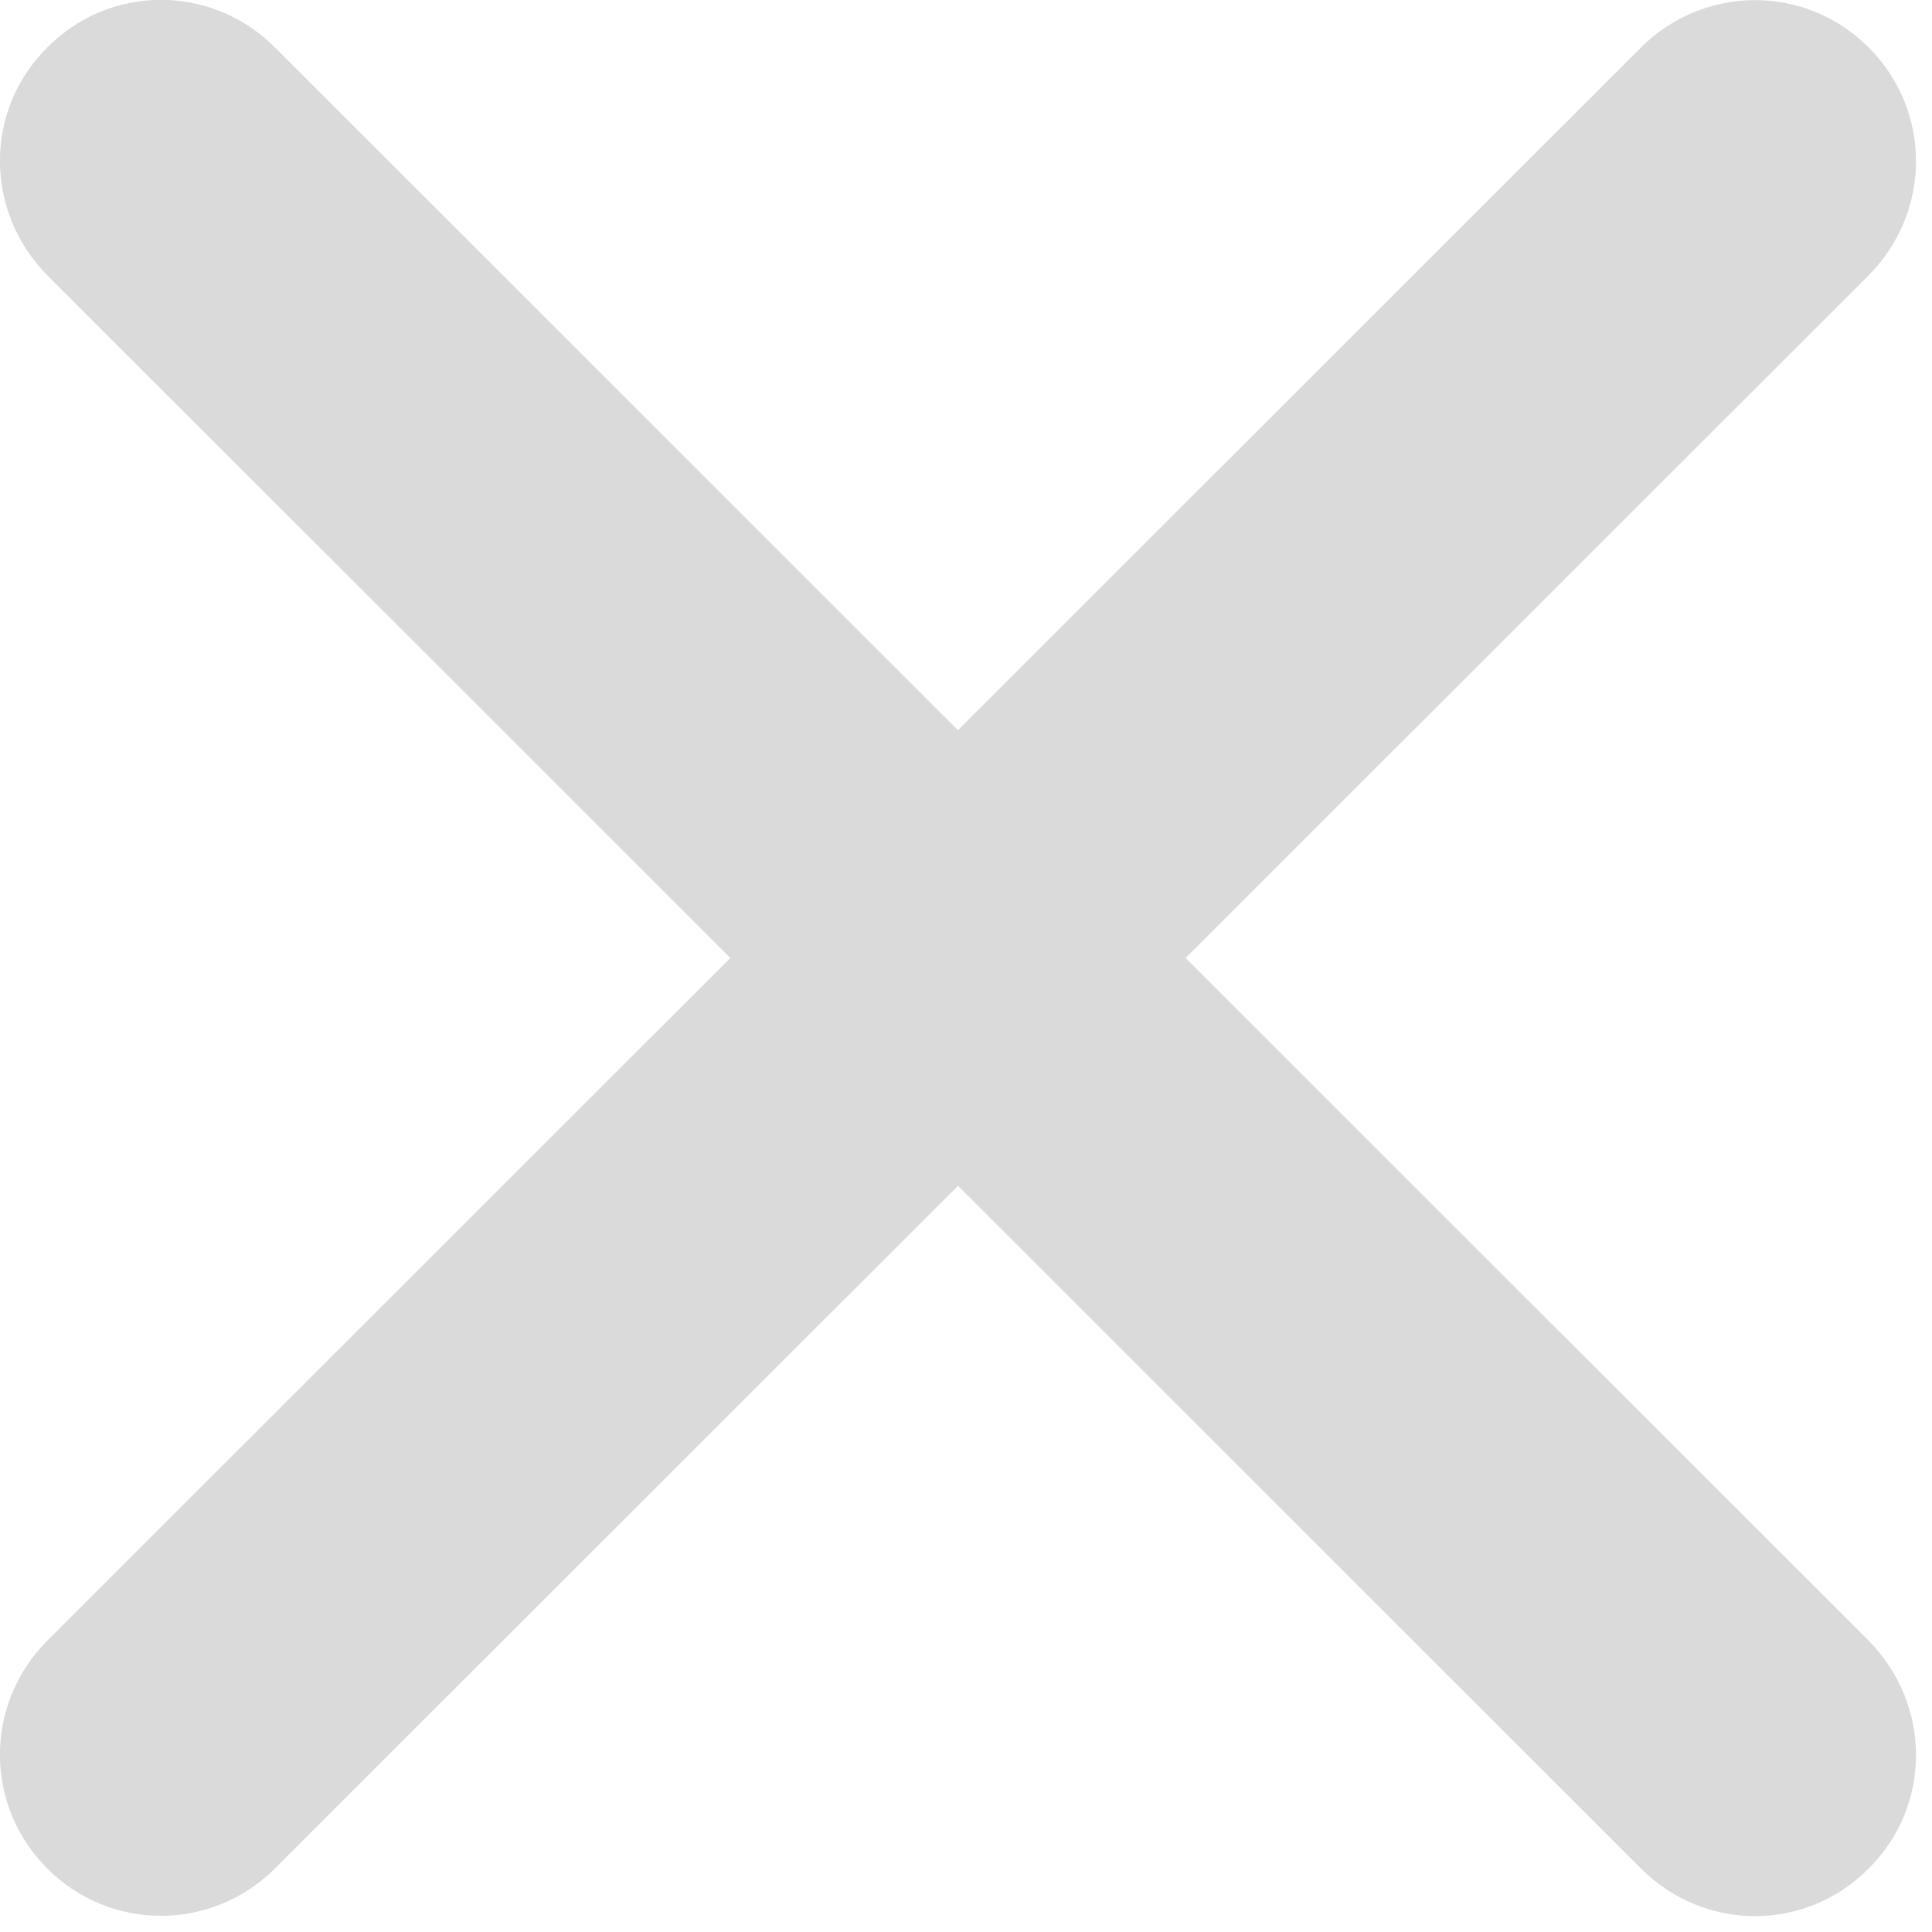
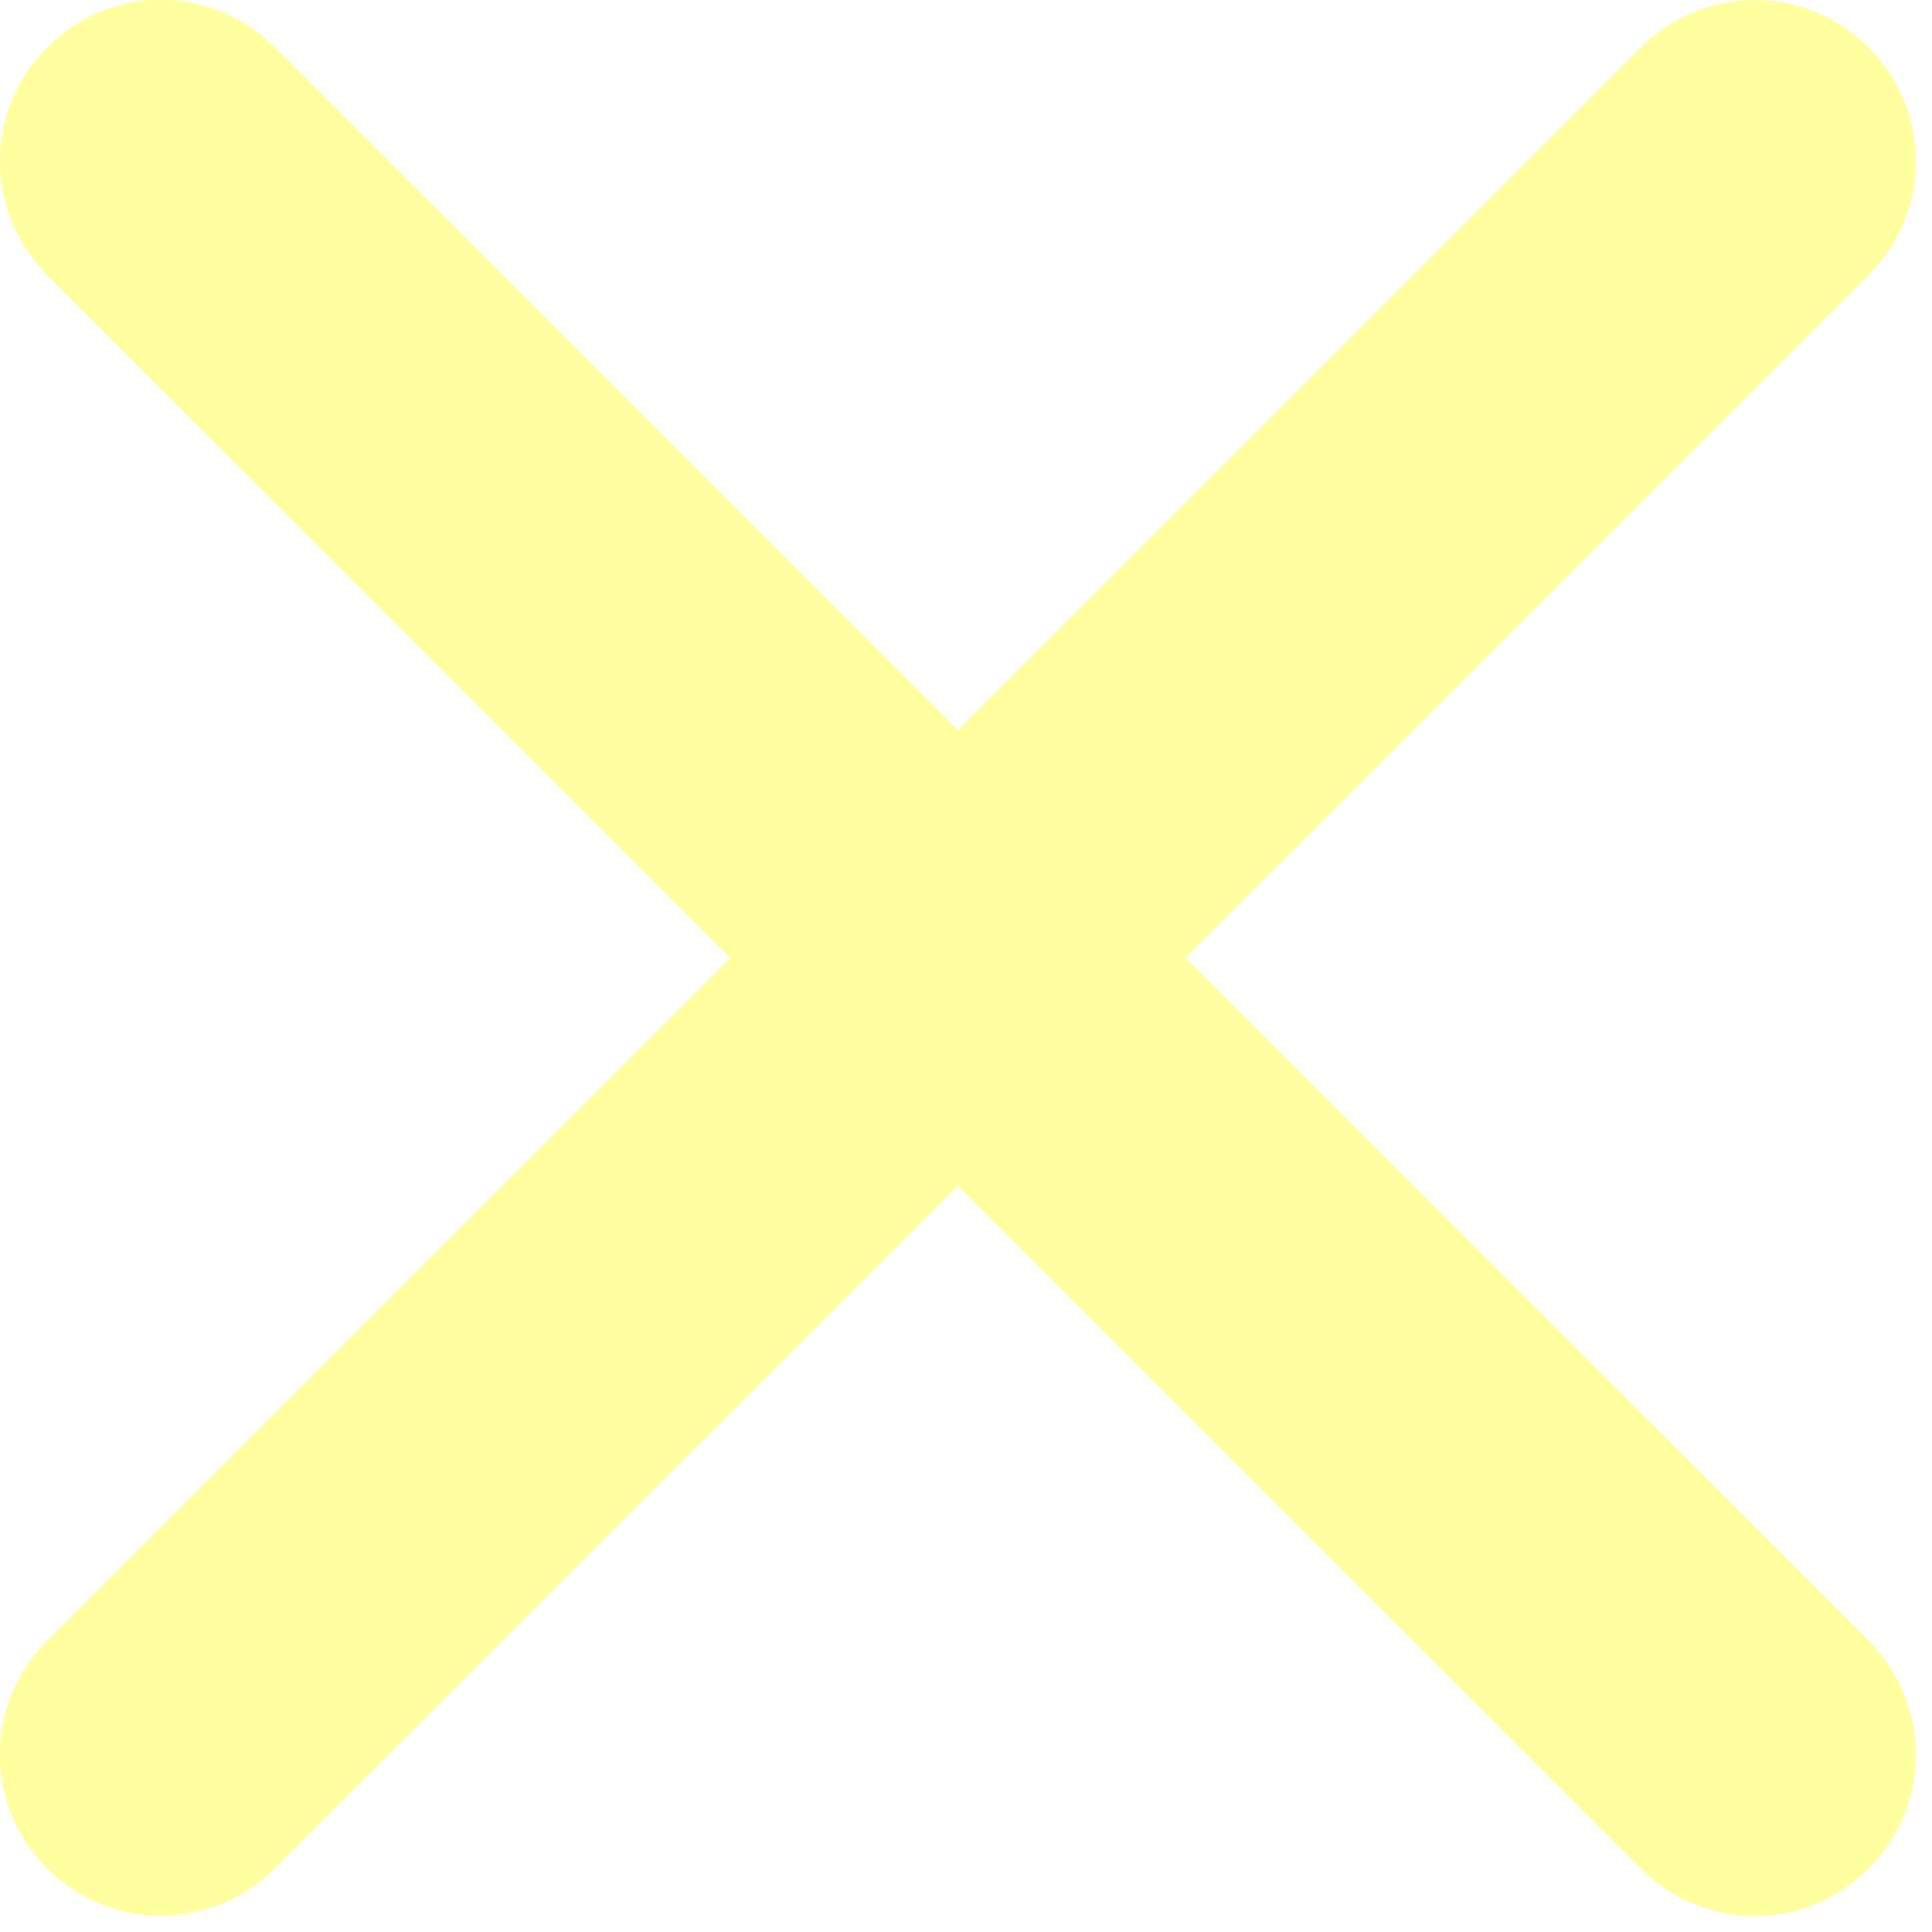
<svg xmlns="http://www.w3.org/2000/svg" width="100%" height="100%" viewBox="0 0 24 24" version="1.1" xml:space="preserve" style="fill-rule:evenodd;clip-rule:evenodd;stroke-linejoin:round;stroke-miterlimit:2;">
-   <g transform="matrix(1,0,0,1,-171,-96)">
-     <g transform="matrix(12,0,0,12,109.632,0)">
-       <g id="Cancel" transform="matrix(0.0833333,0,0,0.0833333,-30.1443,-84.0916)">
-         <path d="M435,1114.17L443.484,1105.69C444.266,1104.91 445.527,1104.9 446.314,1105.69C447.095,1106.47 447.099,1107.73 446.312,1108.52L437.828,1117L446.312,1125.48C447.094,1126.27 447.1,1127.53 446.314,1128.31C445.533,1129.1 444.271,1129.1 443.484,1128.31L435,1119.83L426.516,1128.31C425.734,1129.09 424.473,1129.1 423.686,1128.31C422.905,1127.53 422.901,1126.27 423.688,1125.48L432.172,1117L423.688,1108.52C422.906,1107.73 422.9,1106.47 423.686,1105.69C424.467,1104.9 425.729,1104.9 426.516,1105.69L435,1114.17Z" style="fill:rgb(218,218,218);" />
+   <g transform="matrix(1,0,0,1,-423.1,-1105.1)">
+     <g>
+       <g id="Cancel">
+         <path d="M435,1114.17L443.484,1105.69C444.266,1104.91 445.527,1104.9 446.314,1105.69C447.095,1106.47 447.099,1107.73 446.312,1108.52L437.828,1117L446.312,1125.48C447.094,1126.27 447.1,1127.53 446.314,1128.31C445.533,1129.1 444.271,1129.1 443.484,1128.31L435,1119.83L426.516,1128.31C425.734,1129.09 424.473,1129.1 423.686,1128.31C422.905,1127.53 422.901,1126.27 423.688,1125.48L432.172,1117L423.688,1108.52C422.906,1107.73 422.9,1106.47 423.686,1105.69C424.467,1104.9 425.729,1104.9 426.516,1105.69L435,1114.17Z" style="fill:rgb(255,255,160);" />
      </g>
    </g>
  </g>
</svg>
